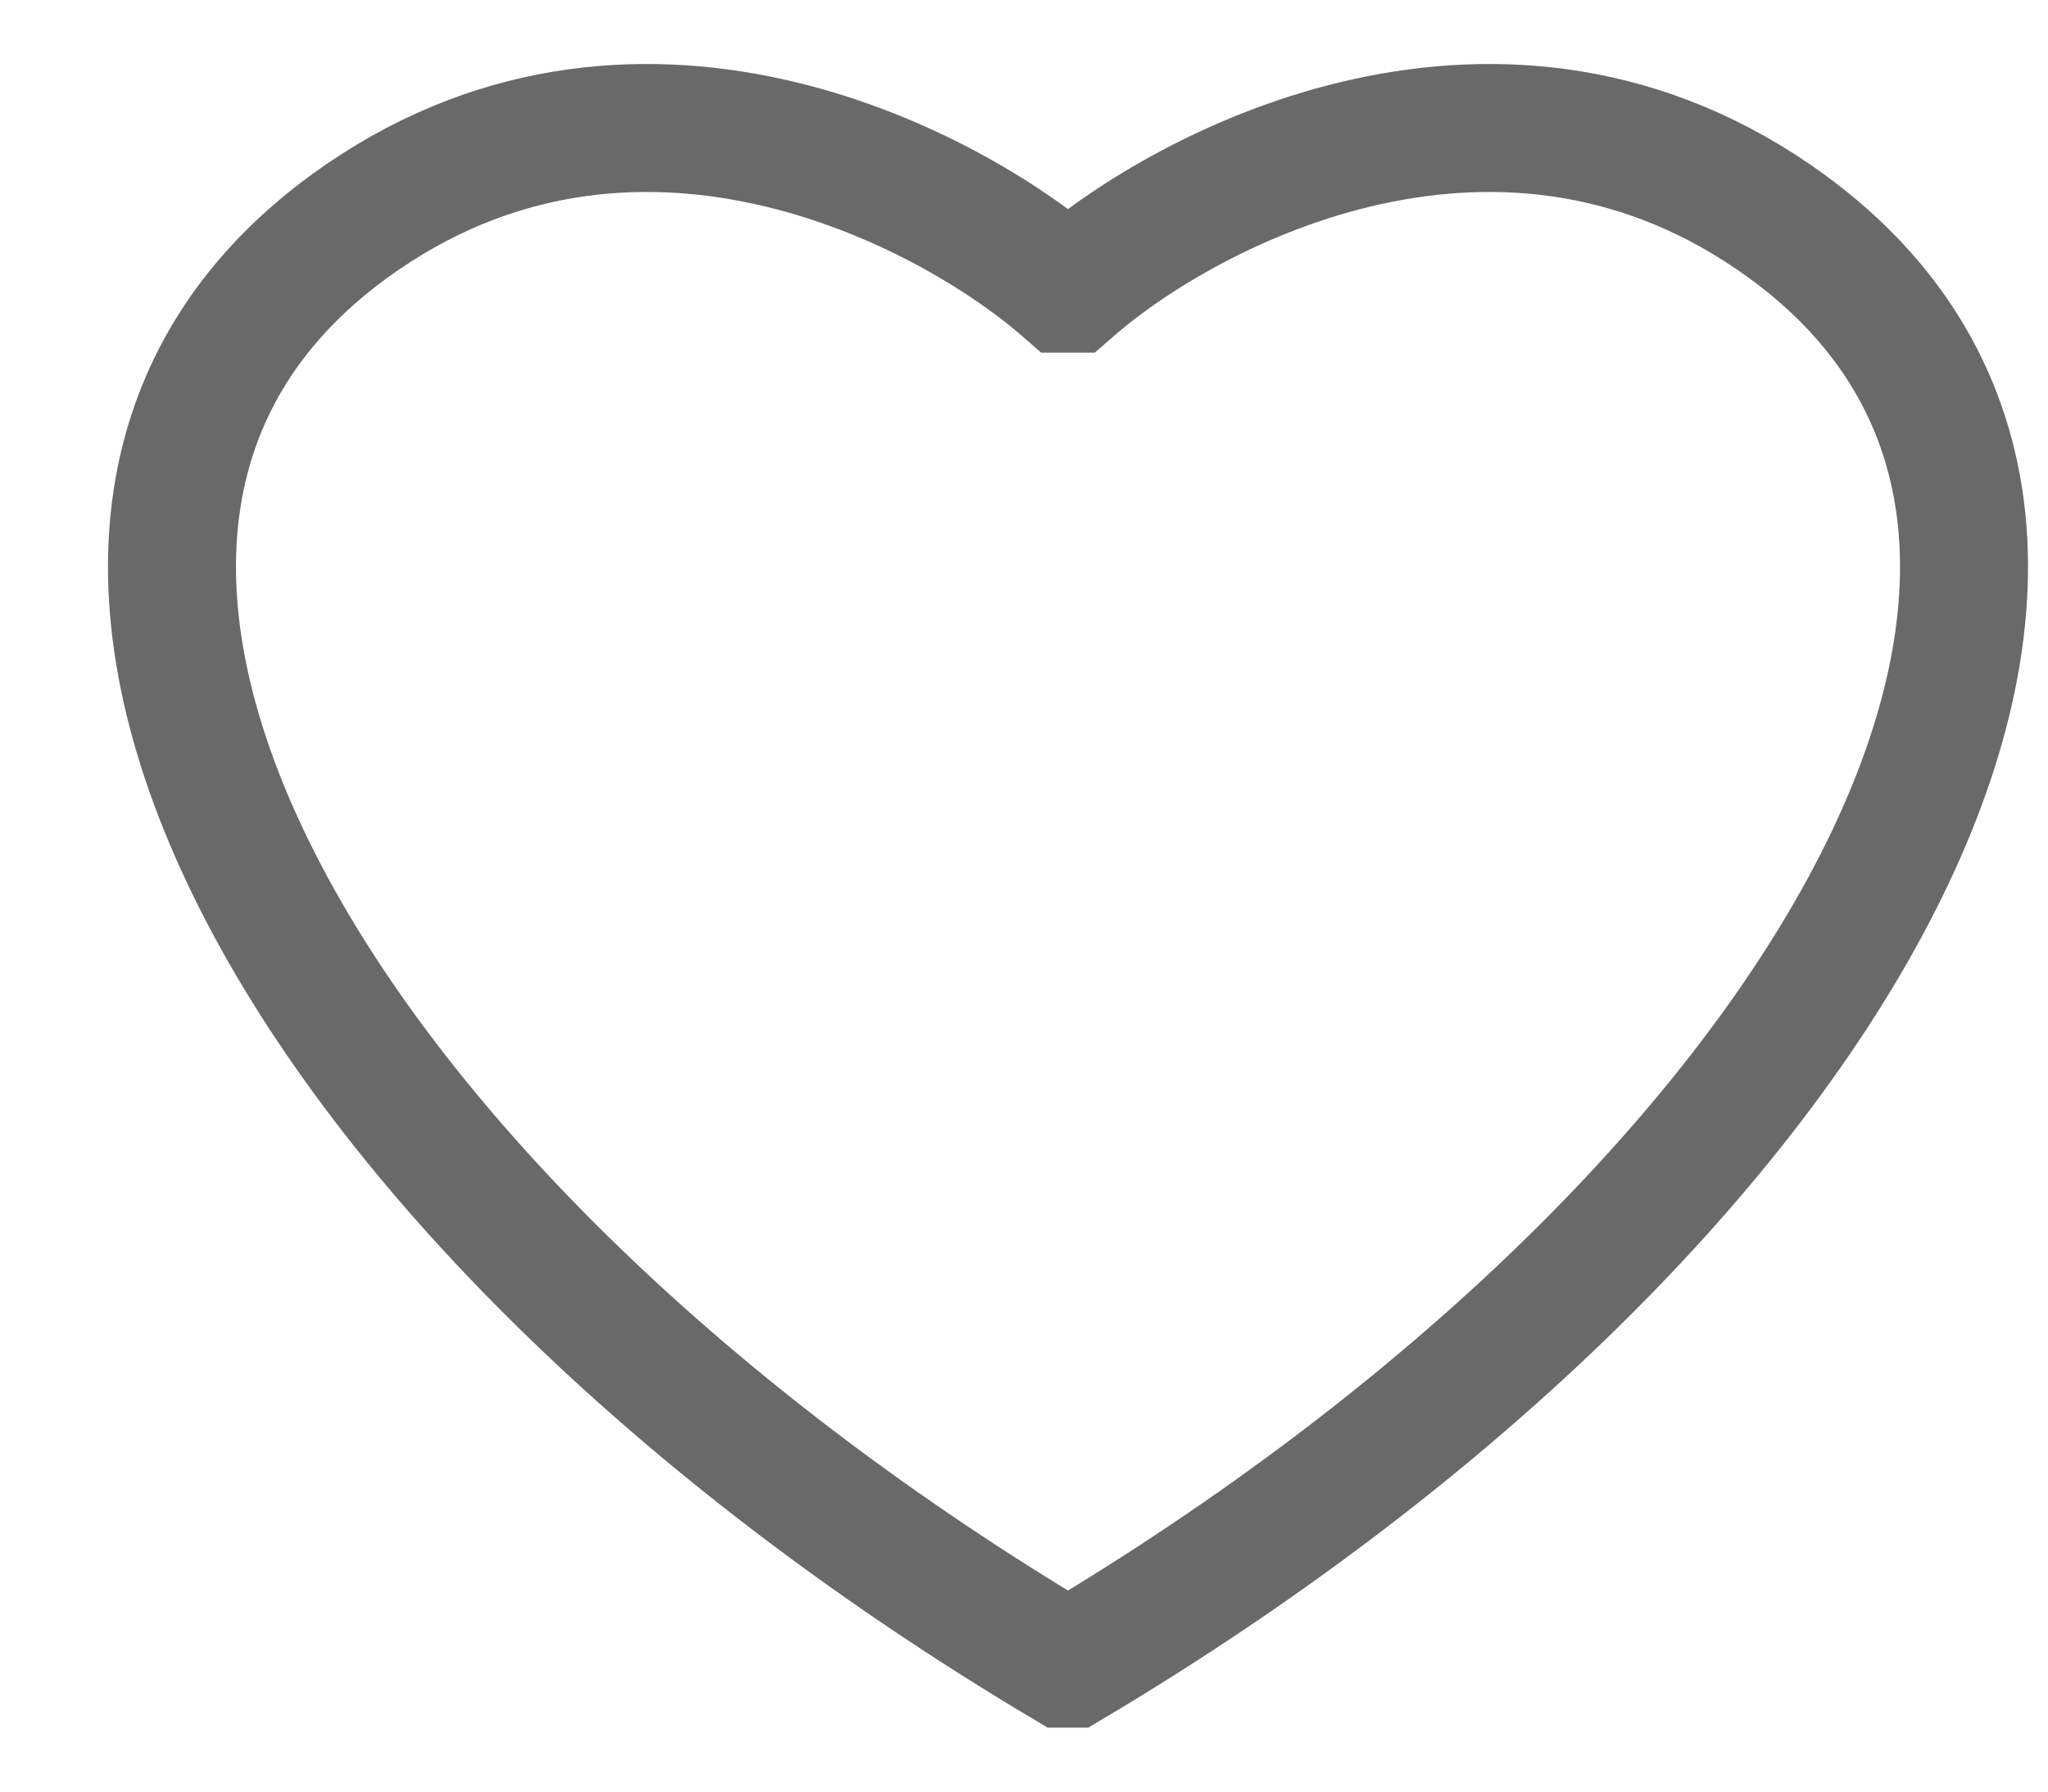
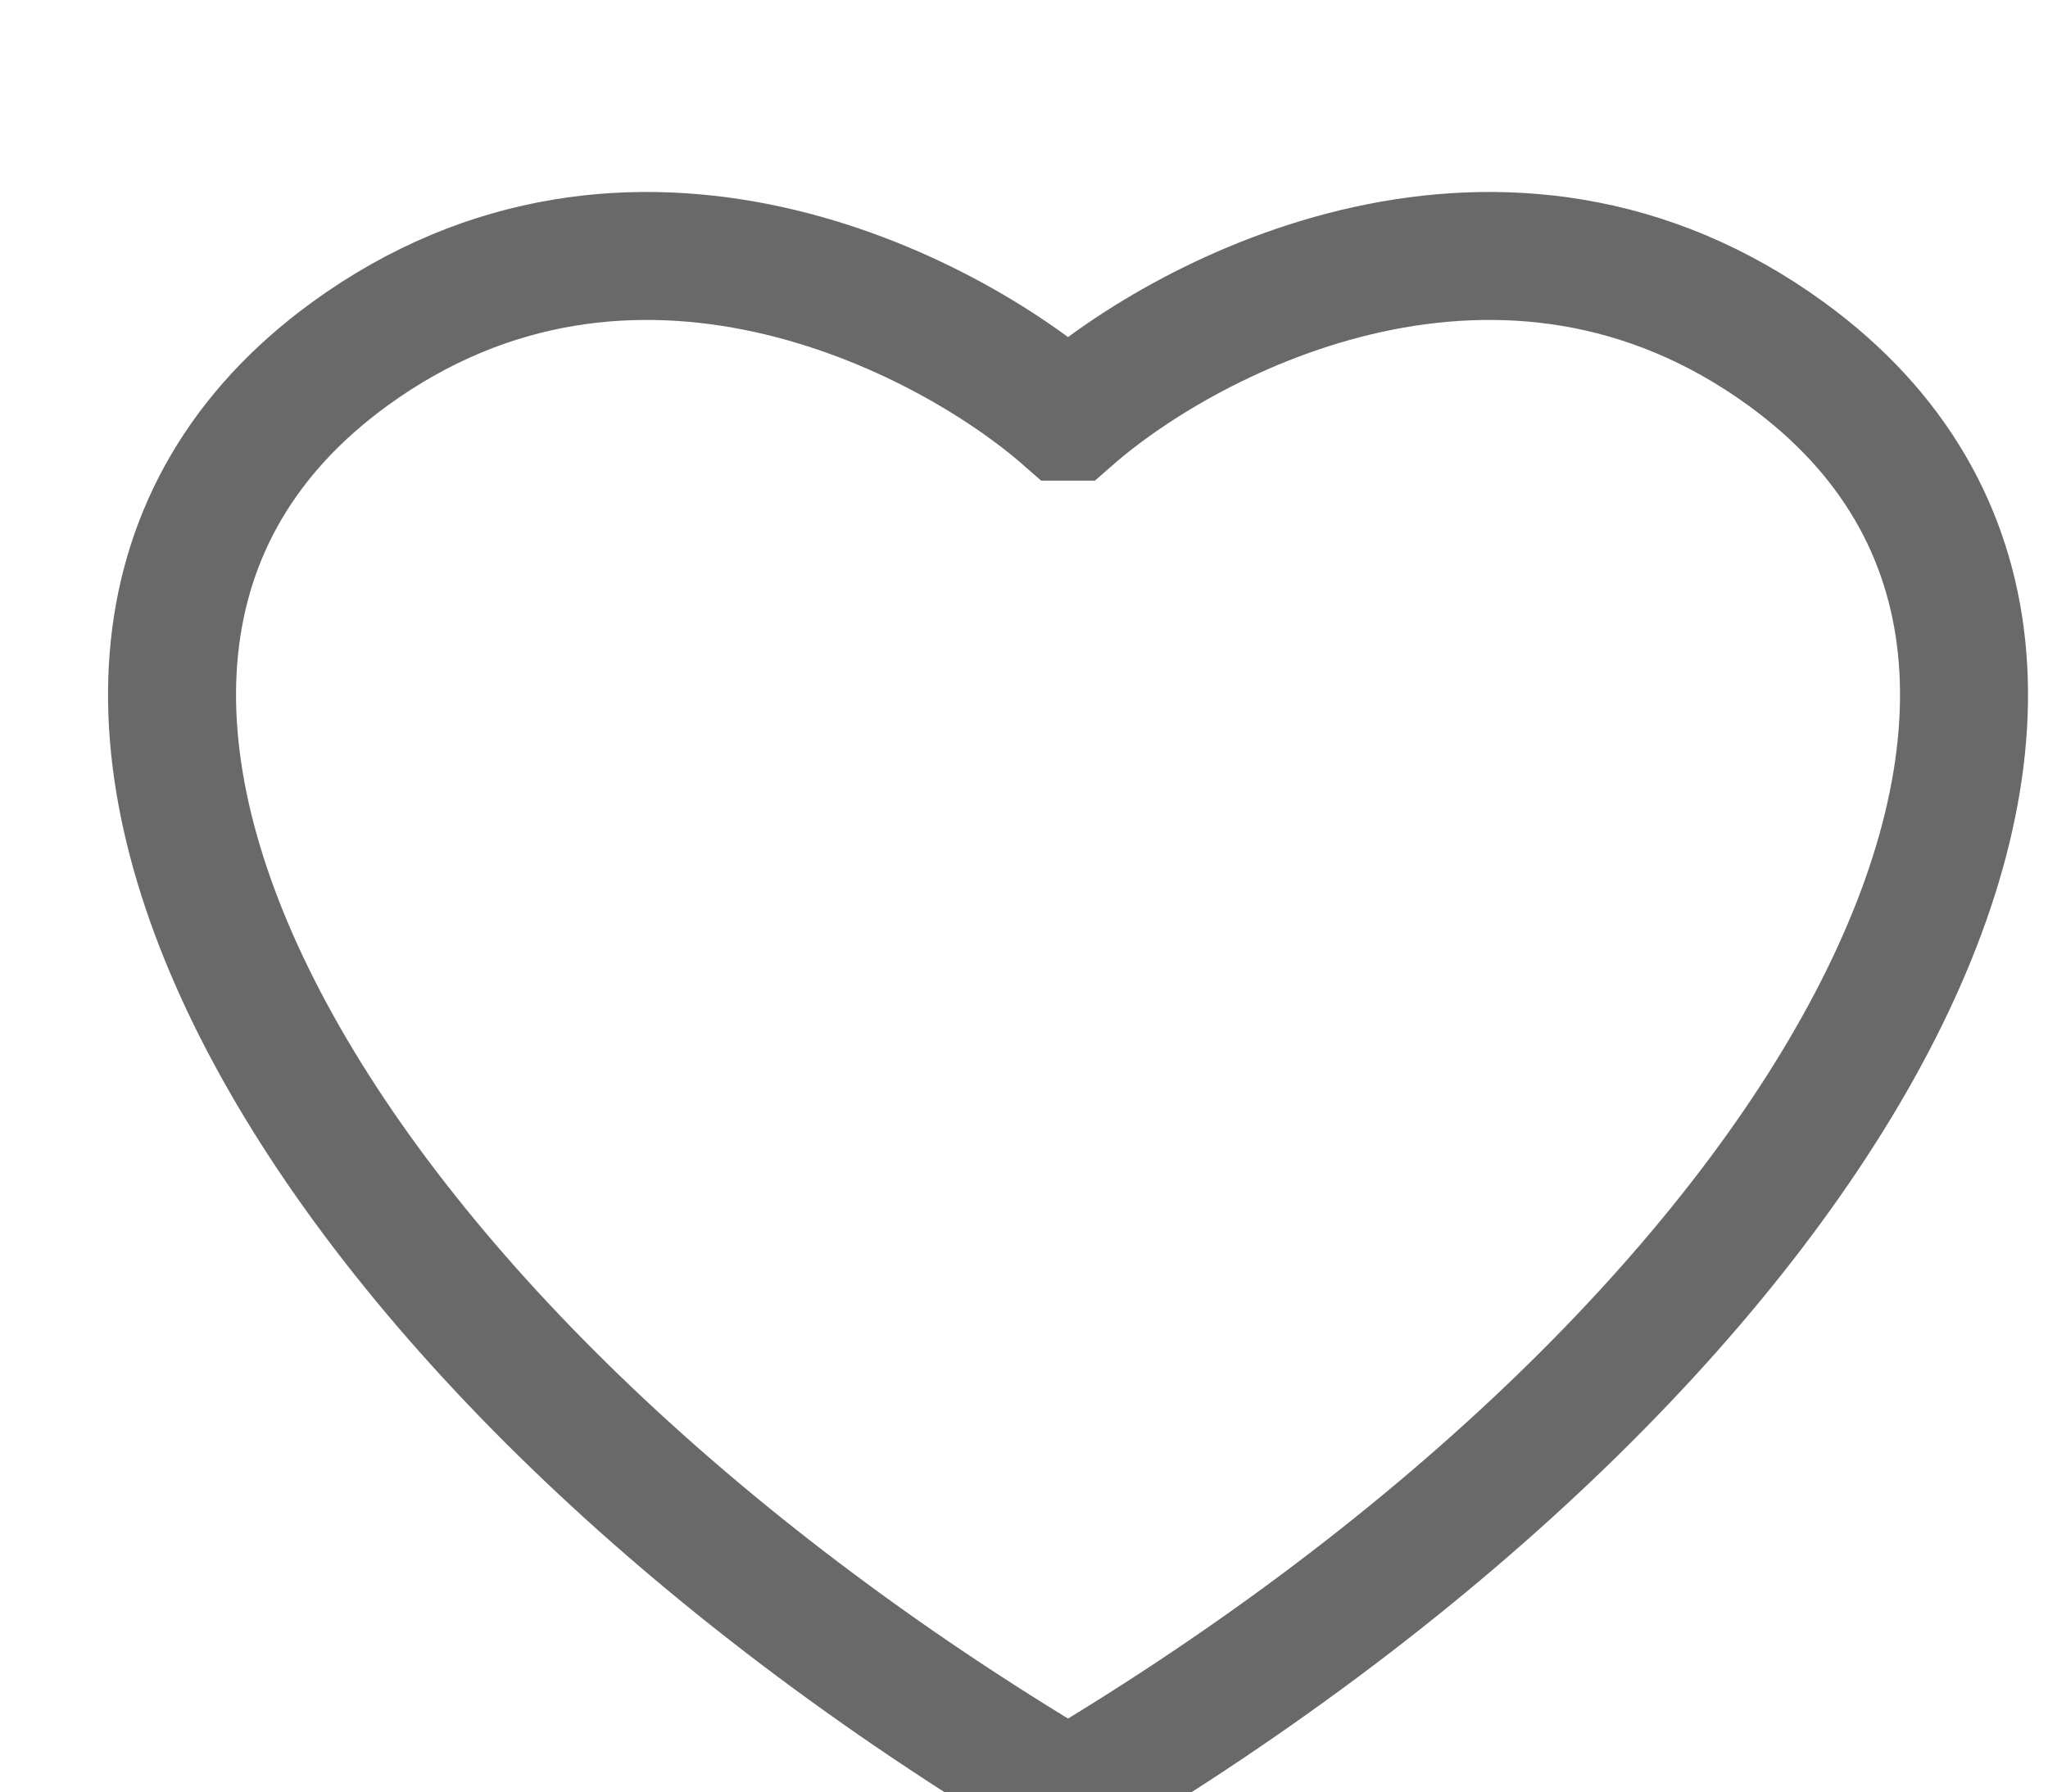
<svg xmlns="http://www.w3.org/2000/svg" width="16" height="14" viewBox="0 0 16 14" fill="none">
-   <path d="M8.344 2.256H8.365C9.297 1.442 11.756 0.166 13.957 1.767C17.311 4.209 14.246 9.5 8.365 13H8.344M8.344 2.256H8.322C7.39 1.442 4.931 0.166 2.731 1.767C-0.624 4.209 2.442 9.5 8.322 13H8.344" stroke="#696969" />
+   <path d="M8.344 3.256H8.366C9.297 2.442 11.757 1.166 13.957 2.767C17.311 5.209 14.246 10.5 8.366 14H8.344M8.344 3.256H8.322C7.391 2.442 4.931 1.166 2.731 2.767C-0.623 5.209 2.442 10.5 8.322 14H8.344" stroke="#696969" />
</svg>
